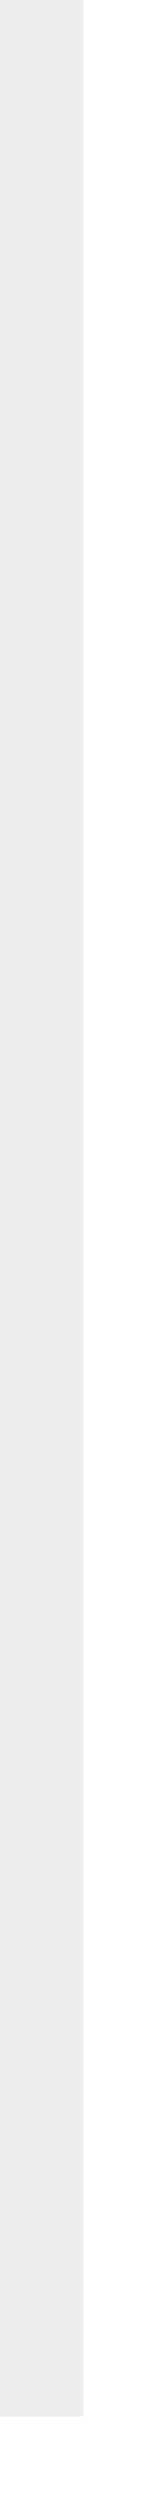
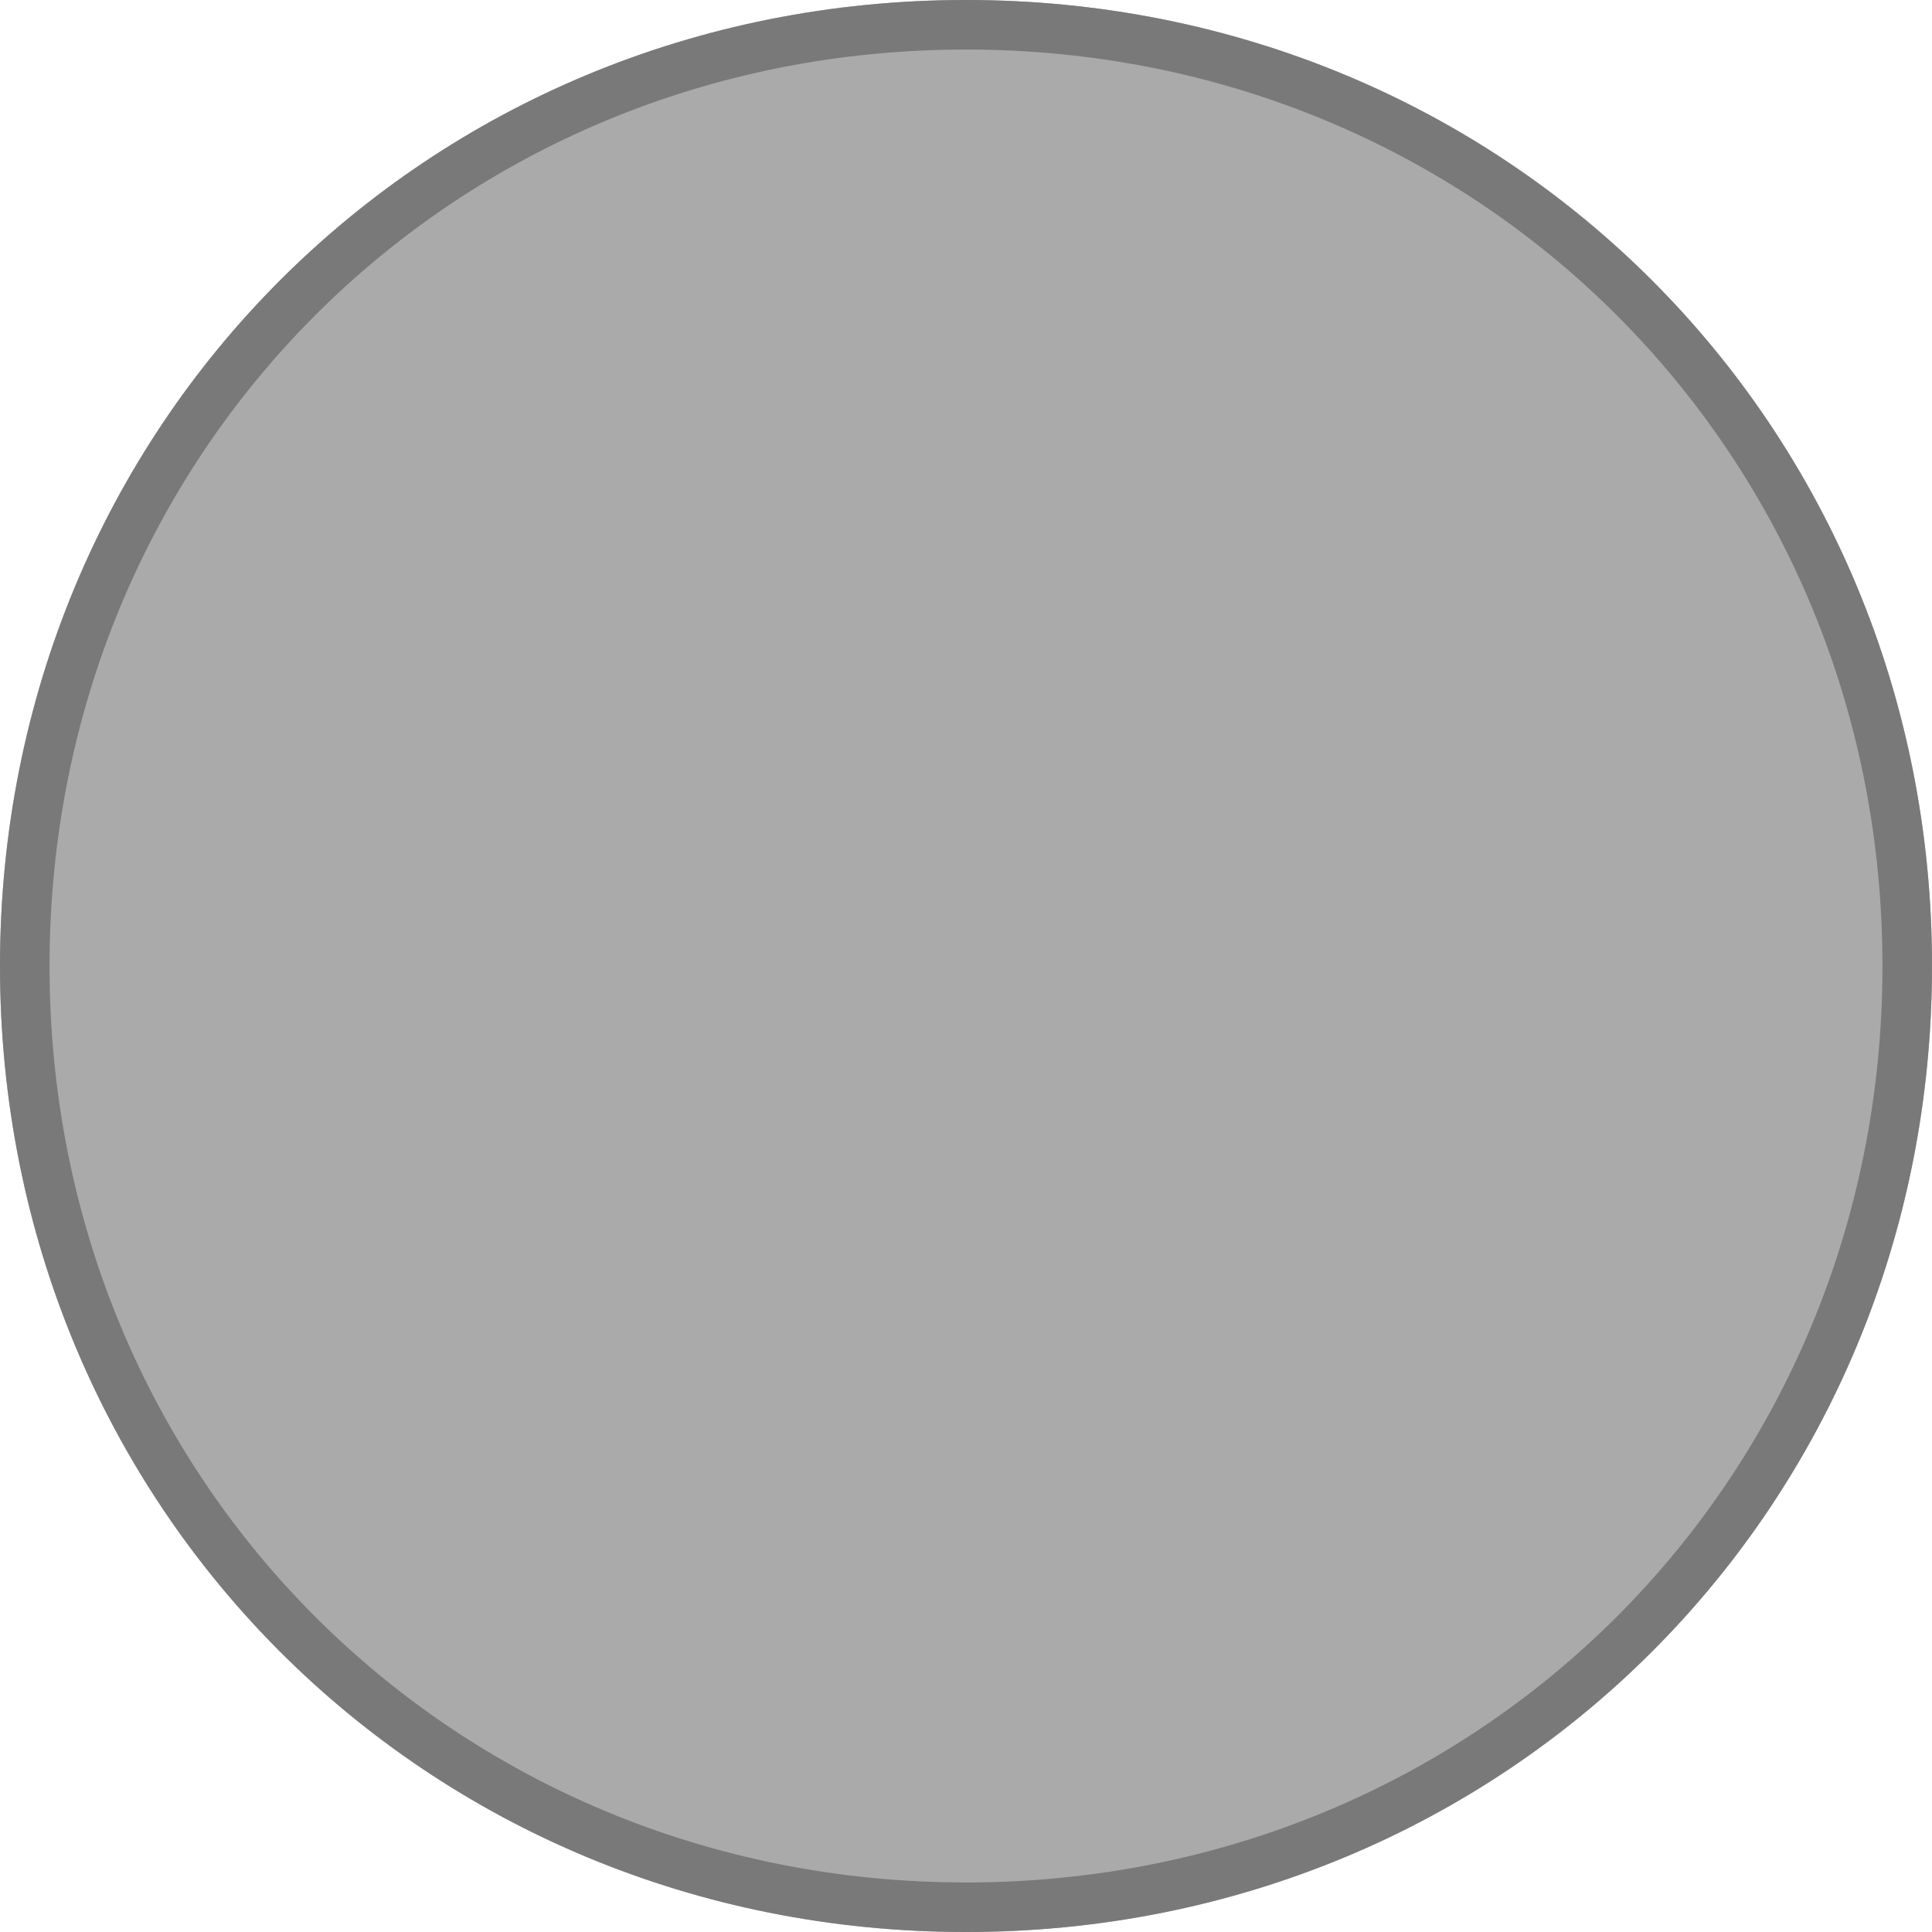
- <svg xmlns="http://www.w3.org/2000/svg" version="1.1" width="2px" height="30px">
-   <g transform="matrix(1 0 0 1 -80 -63 )">
-     <path d="M 80.5 63  L 80.5 92  " stroke-width="1" stroke="#eeeeee" fill="none" />
+ <svg xmlns="http://www.w3.org/2000/svg" version="1.1" width="39px" height="39px">
+   <g transform="matrix(1 0 0 1 -599 -432 )">
+     <path d="M 618.5 432  C 629.42 432  638 440.58  638 451.5  C 638 462.42  629.42 471  618.5 471  C 607.58 471  599 462.42  599 451.5  C 599 440.58  607.58 432  618.5 432  Z " fill-rule="nonzero" fill="#aaaaaa" stroke="none" />
+     <path d="M 618.5 432.5  C 629.14 432.5  637.5 440.86  637.5 451.5  C 637.5 462.14  629.14 470.5  618.5 470.5  C 607.86 470.5  599.5 462.14  599.5 451.5  C 599.5 440.86  607.86 432.5  618.5 432.5  Z " stroke-width="1" stroke="#797979" fill="none" />
  </g>
</svg>
